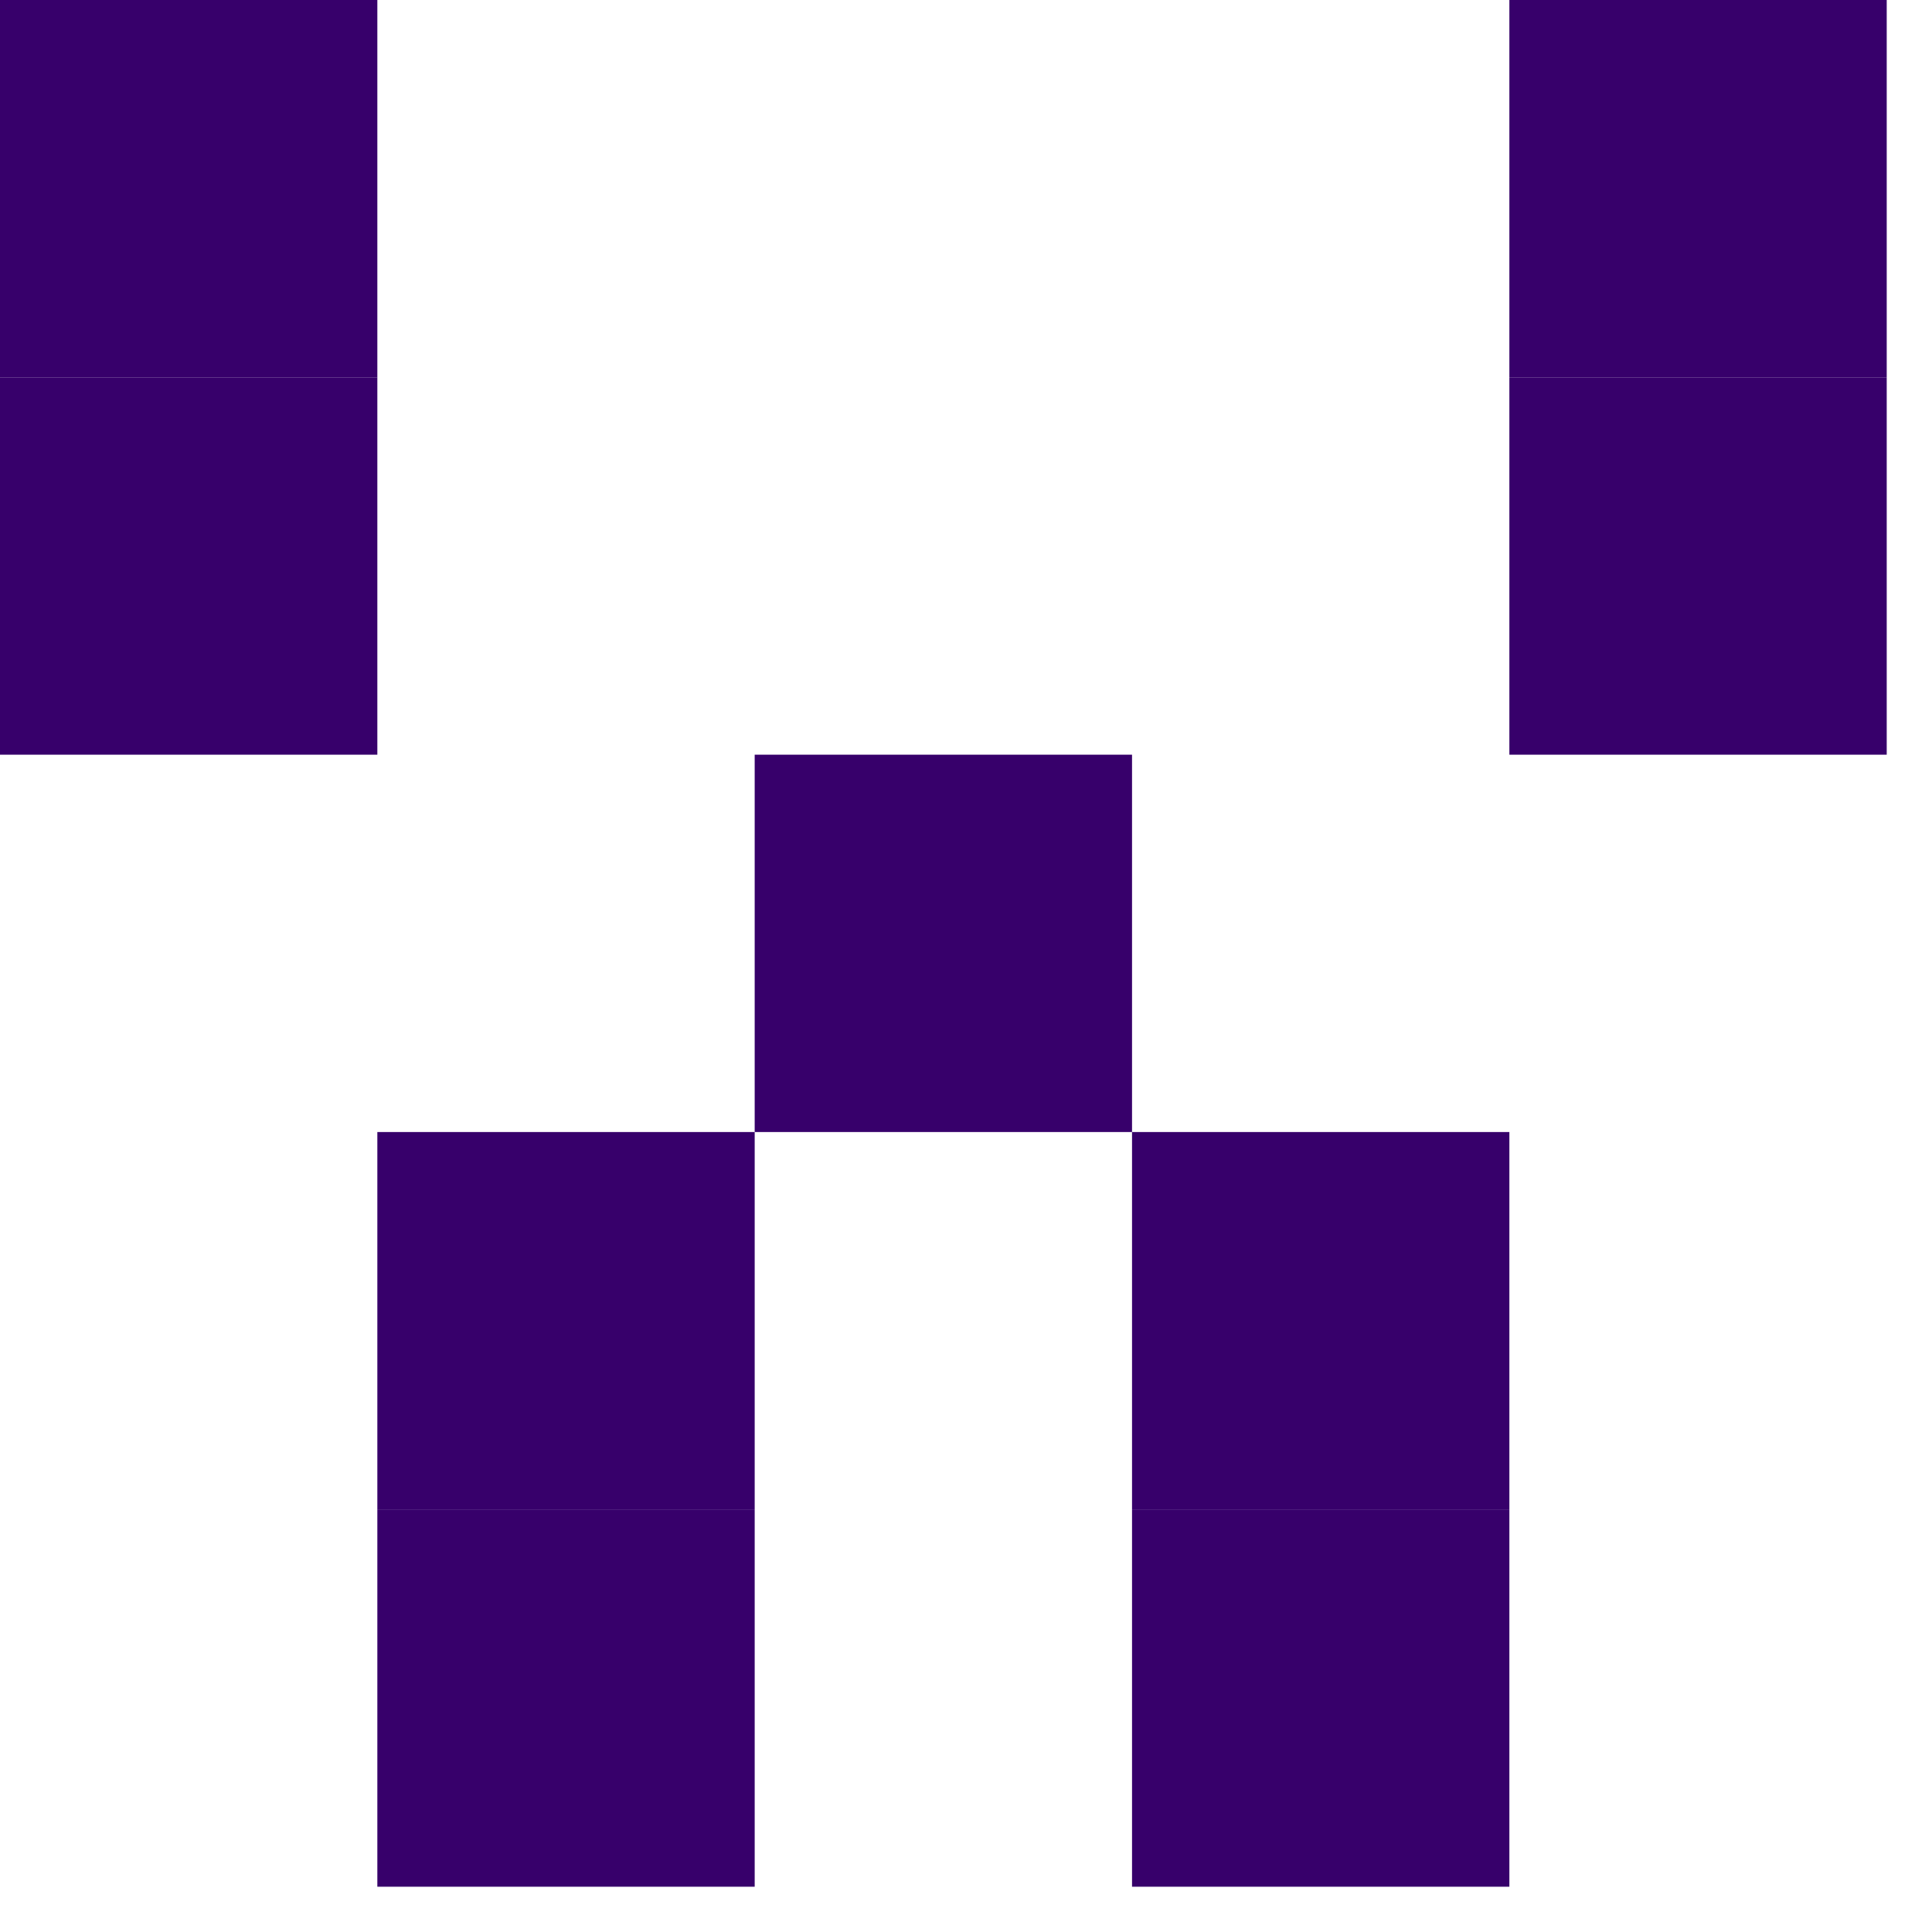
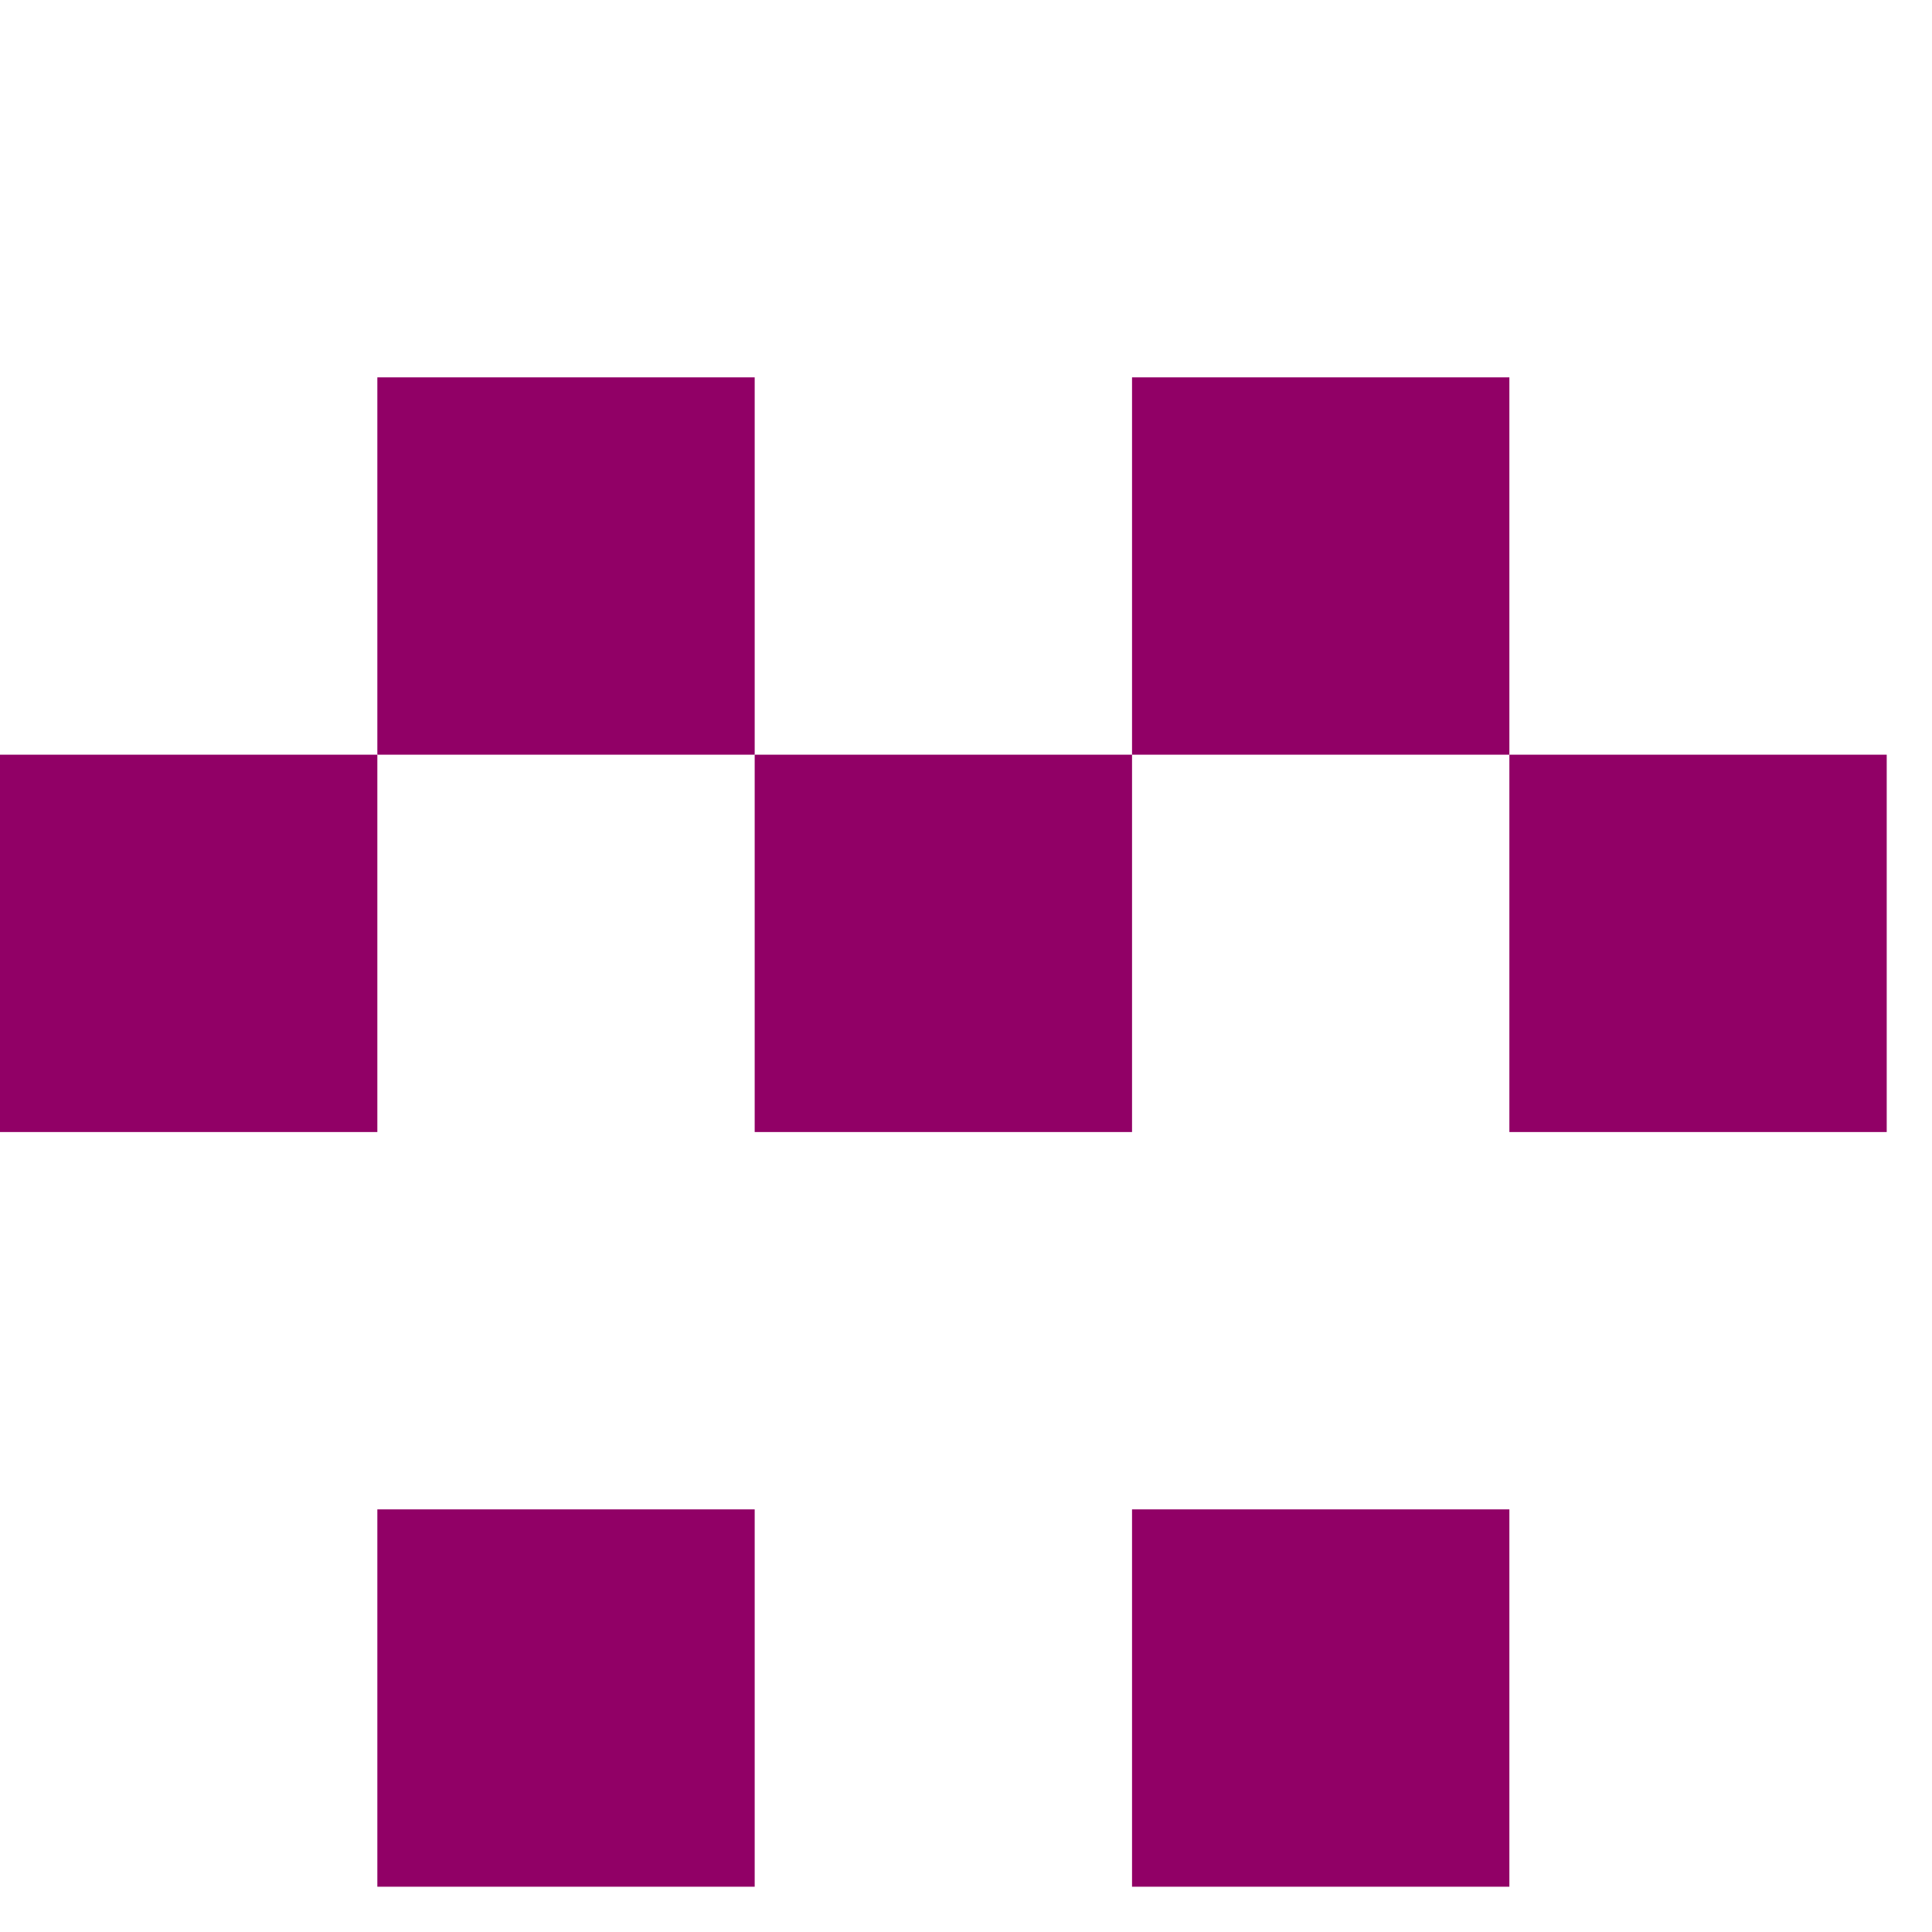
<svg xmlns="http://www.w3.org/2000/svg" id="example-identicon-70-svg" width="128" height="128" viewbox="0 0 128 128">
  <g>
-     <rect x="0" y="0" width="25" height="25" fill="#37006b" />
+     <rect x="0" y="0" width="25" height="25" fill="none" />
    <rect x="25" y="0" width="25" height="25" fill="none" />
    <rect x="50" y="0" width="25" height="25" fill="none" />
    <rect x="75" y="0" width="25" height="25" fill="none" />
-     <rect x="100" y="0" width="25" height="25" fill="#37006b" />
-     <rect x="0" y="25" width="25" height="25" fill="#37006b" />
-     <rect x="25" y="25" width="25" height="25" fill="none" />
+     <rect x="100" y="0" width="25" height="25" fill="none" />
+     <rect x="0" y="25" width="25" height="25" fill="none" />
+     <rect x="25" y="25" width="25" height="25" fill="#910066" />
    <rect x="50" y="25" width="25" height="25" fill="none" />
-     <rect x="75" y="25" width="25" height="25" fill="none" />
-     <rect x="100" y="25" width="25" height="25" fill="#37006b" />
-     <rect x="0" y="50" width="25" height="25" fill="none" />
+     <rect x="75" y="25" width="25" height="25" fill="#910066" />
+     <rect x="100" y="25" width="25" height="25" fill="none" />
+     <rect x="0" y="50" width="25" height="25" fill="#910066" />
    <rect x="25" y="50" width="25" height="25" fill="none" />
-     <rect x="50" y="50" width="25" height="25" fill="#37006b" />
+     <rect x="50" y="50" width="25" height="25" fill="#910066" />
    <rect x="75" y="50" width="25" height="25" fill="none" />
-     <rect x="100" y="50" width="25" height="25" fill="none" />
+     <rect x="100" y="50" width="25" height="25" fill="#910066" />
    <rect x="0" y="75" width="25" height="25" fill="none" />
-     <rect x="25" y="75" width="25" height="25" fill="#37006b" />
+     <rect x="25" y="75" width="25" height="25" fill="none" />
    <rect x="50" y="75" width="25" height="25" fill="none" />
-     <rect x="75" y="75" width="25" height="25" fill="#37006b" />
+     <rect x="75" y="75" width="25" height="25" fill="none" />
    <rect x="100" y="75" width="25" height="25" fill="none" />
    <rect x="0" y="100" width="25" height="25" fill="none" />
-     <rect x="25" y="100" width="25" height="25" fill="#37006b" />
+     <rect x="25" y="100" width="25" height="25" fill="#910066" />
    <rect x="50" y="100" width="25" height="25" fill="none" />
-     <rect x="75" y="100" width="25" height="25" fill="#37006b" />
+     <rect x="75" y="100" width="25" height="25" fill="#910066" />
    <rect x="100" y="100" width="25" height="25" fill="none" />
  </g>
</svg>
